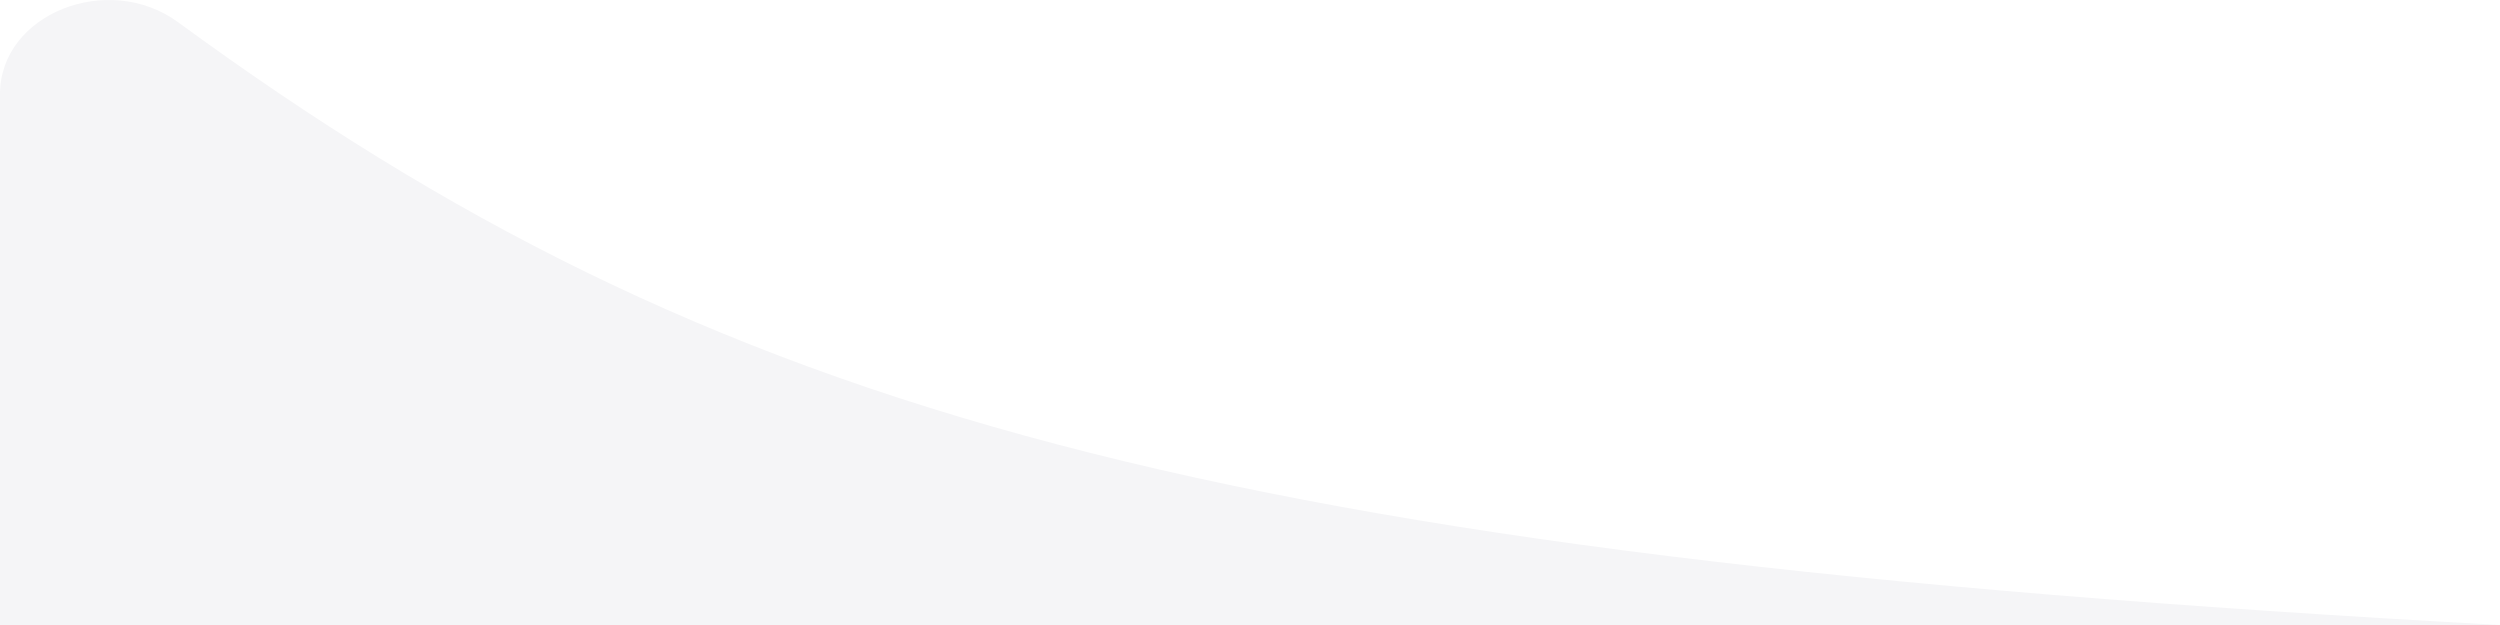
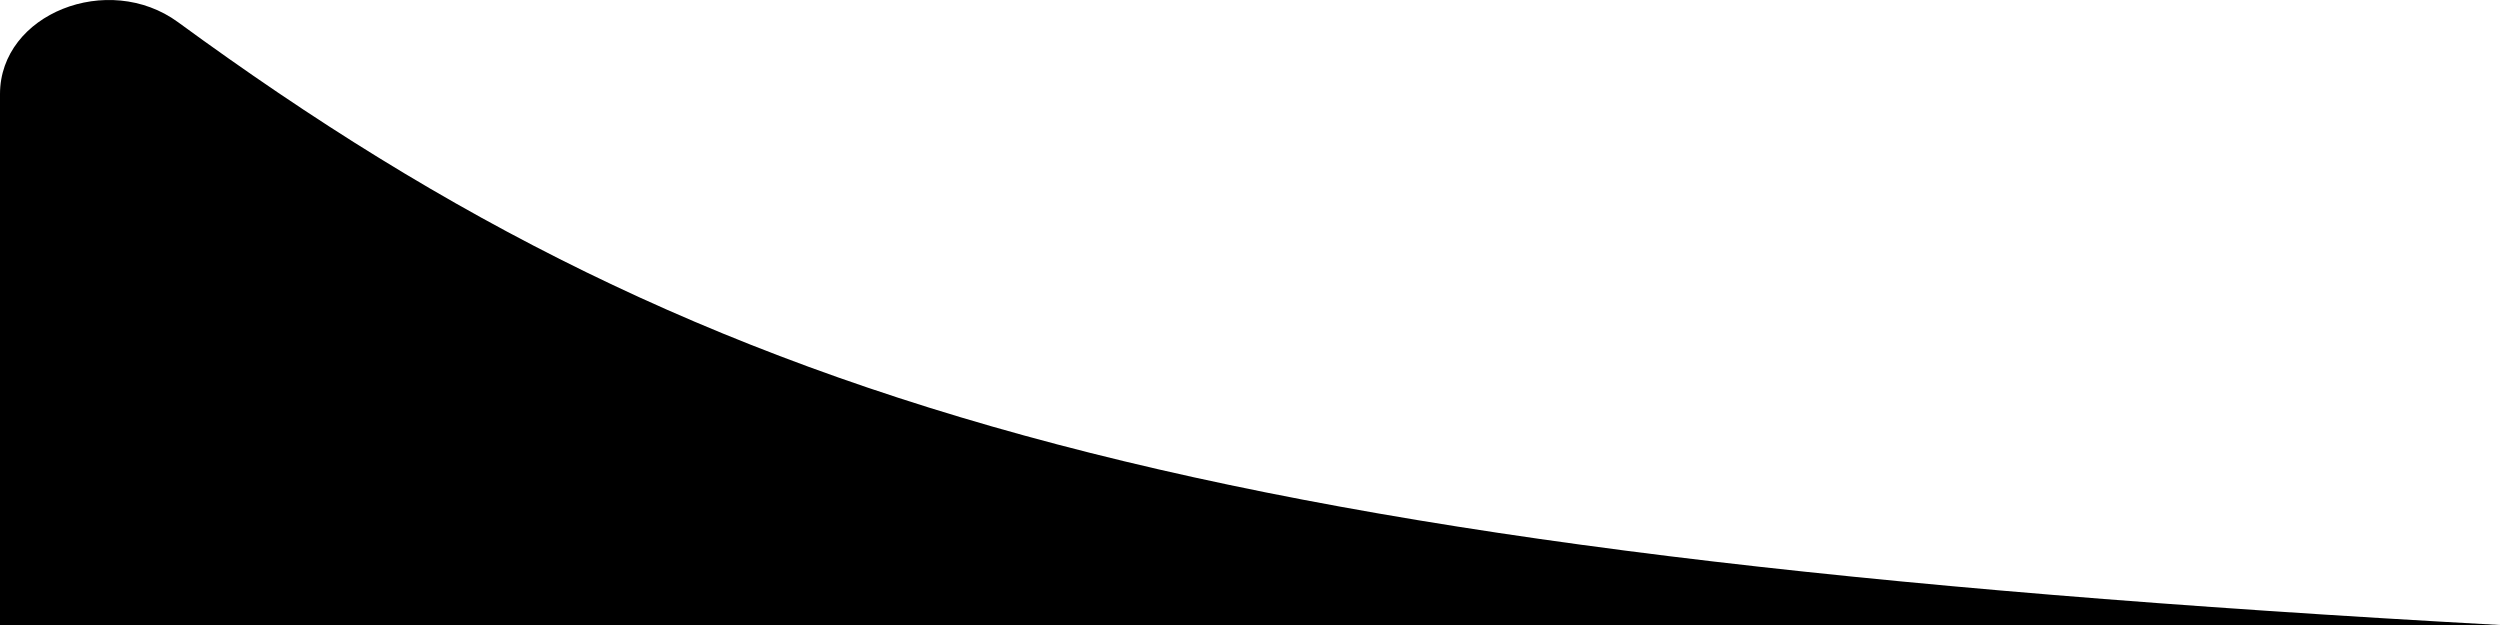
<svg xmlns="http://www.w3.org/2000/svg" width="32" height="8" viewBox="0 0 32 8" fill="none">
-   <path d="M0 1.205V8H32C15.498 7.092 9.153 5.313 2.279 0.284C1.385 -0.37 0 0.176 0 1.205Z" fill="#F5F5F7" />
+   <path d="M0 1.205V8H32C15.498 7.092 9.153 5.313 2.279 0.284C1.385 -0.37 0 0.176 0 1.205Z" fill="currentColor" />
</svg>
